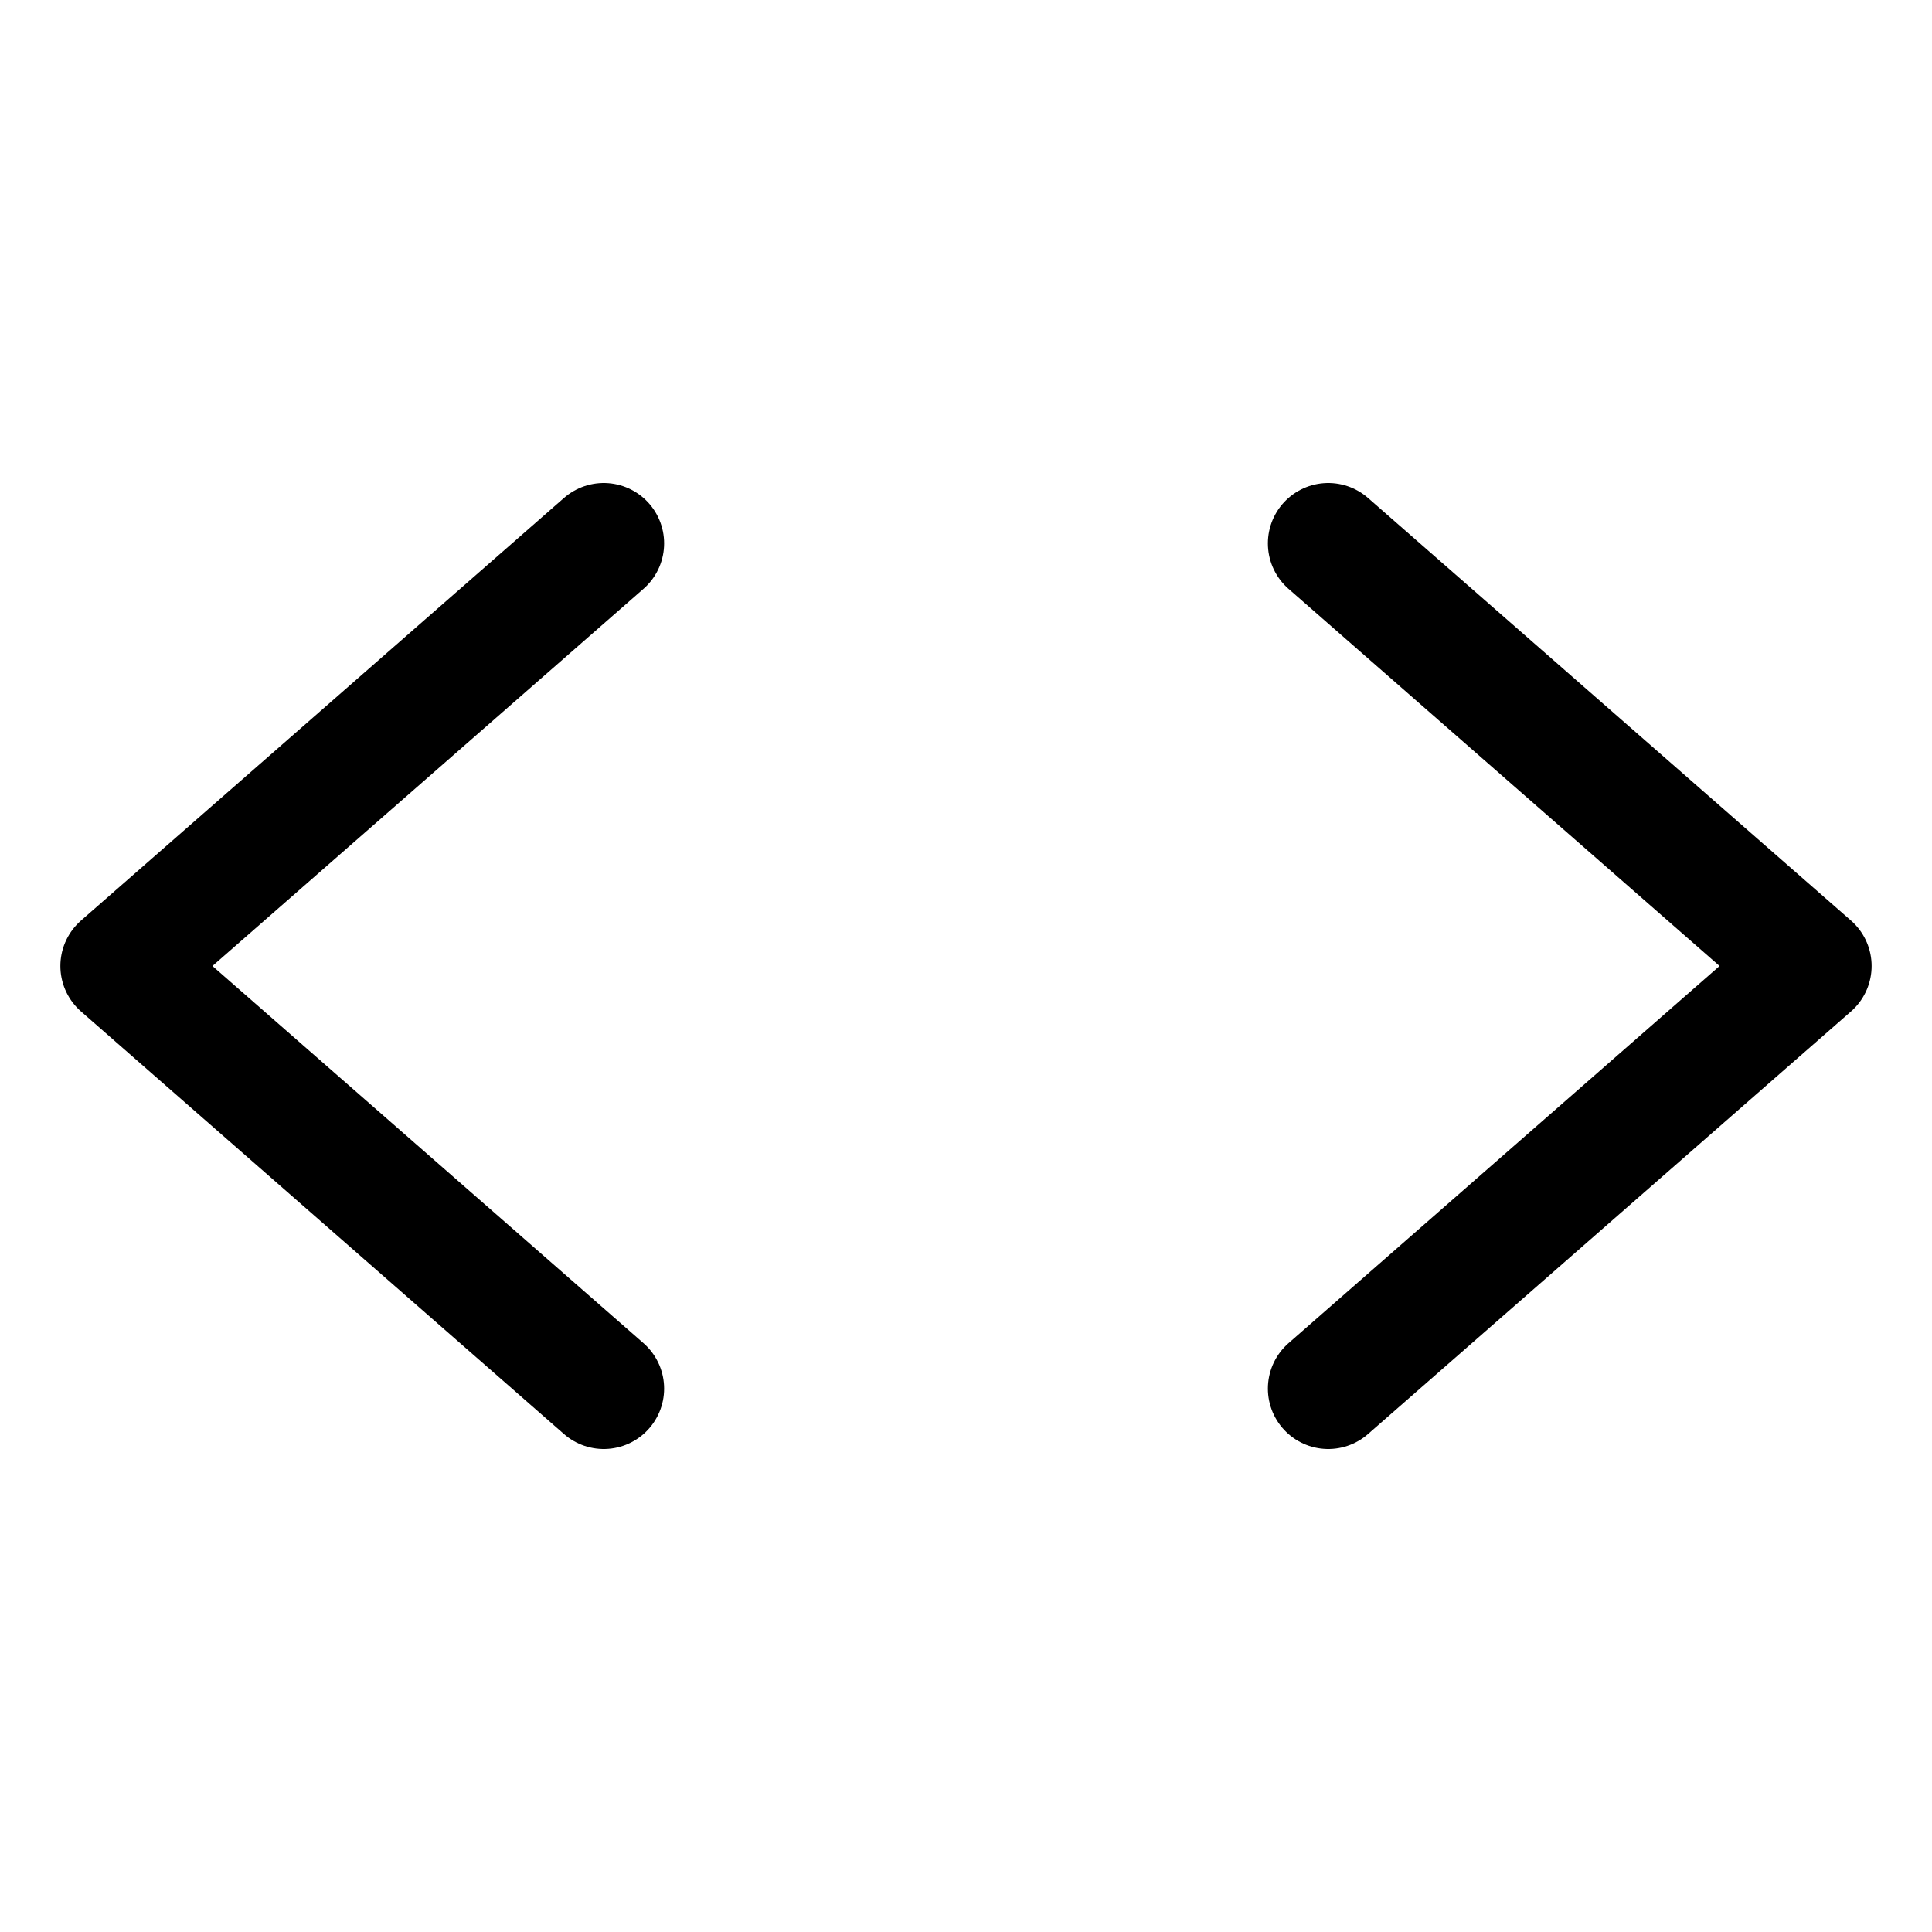
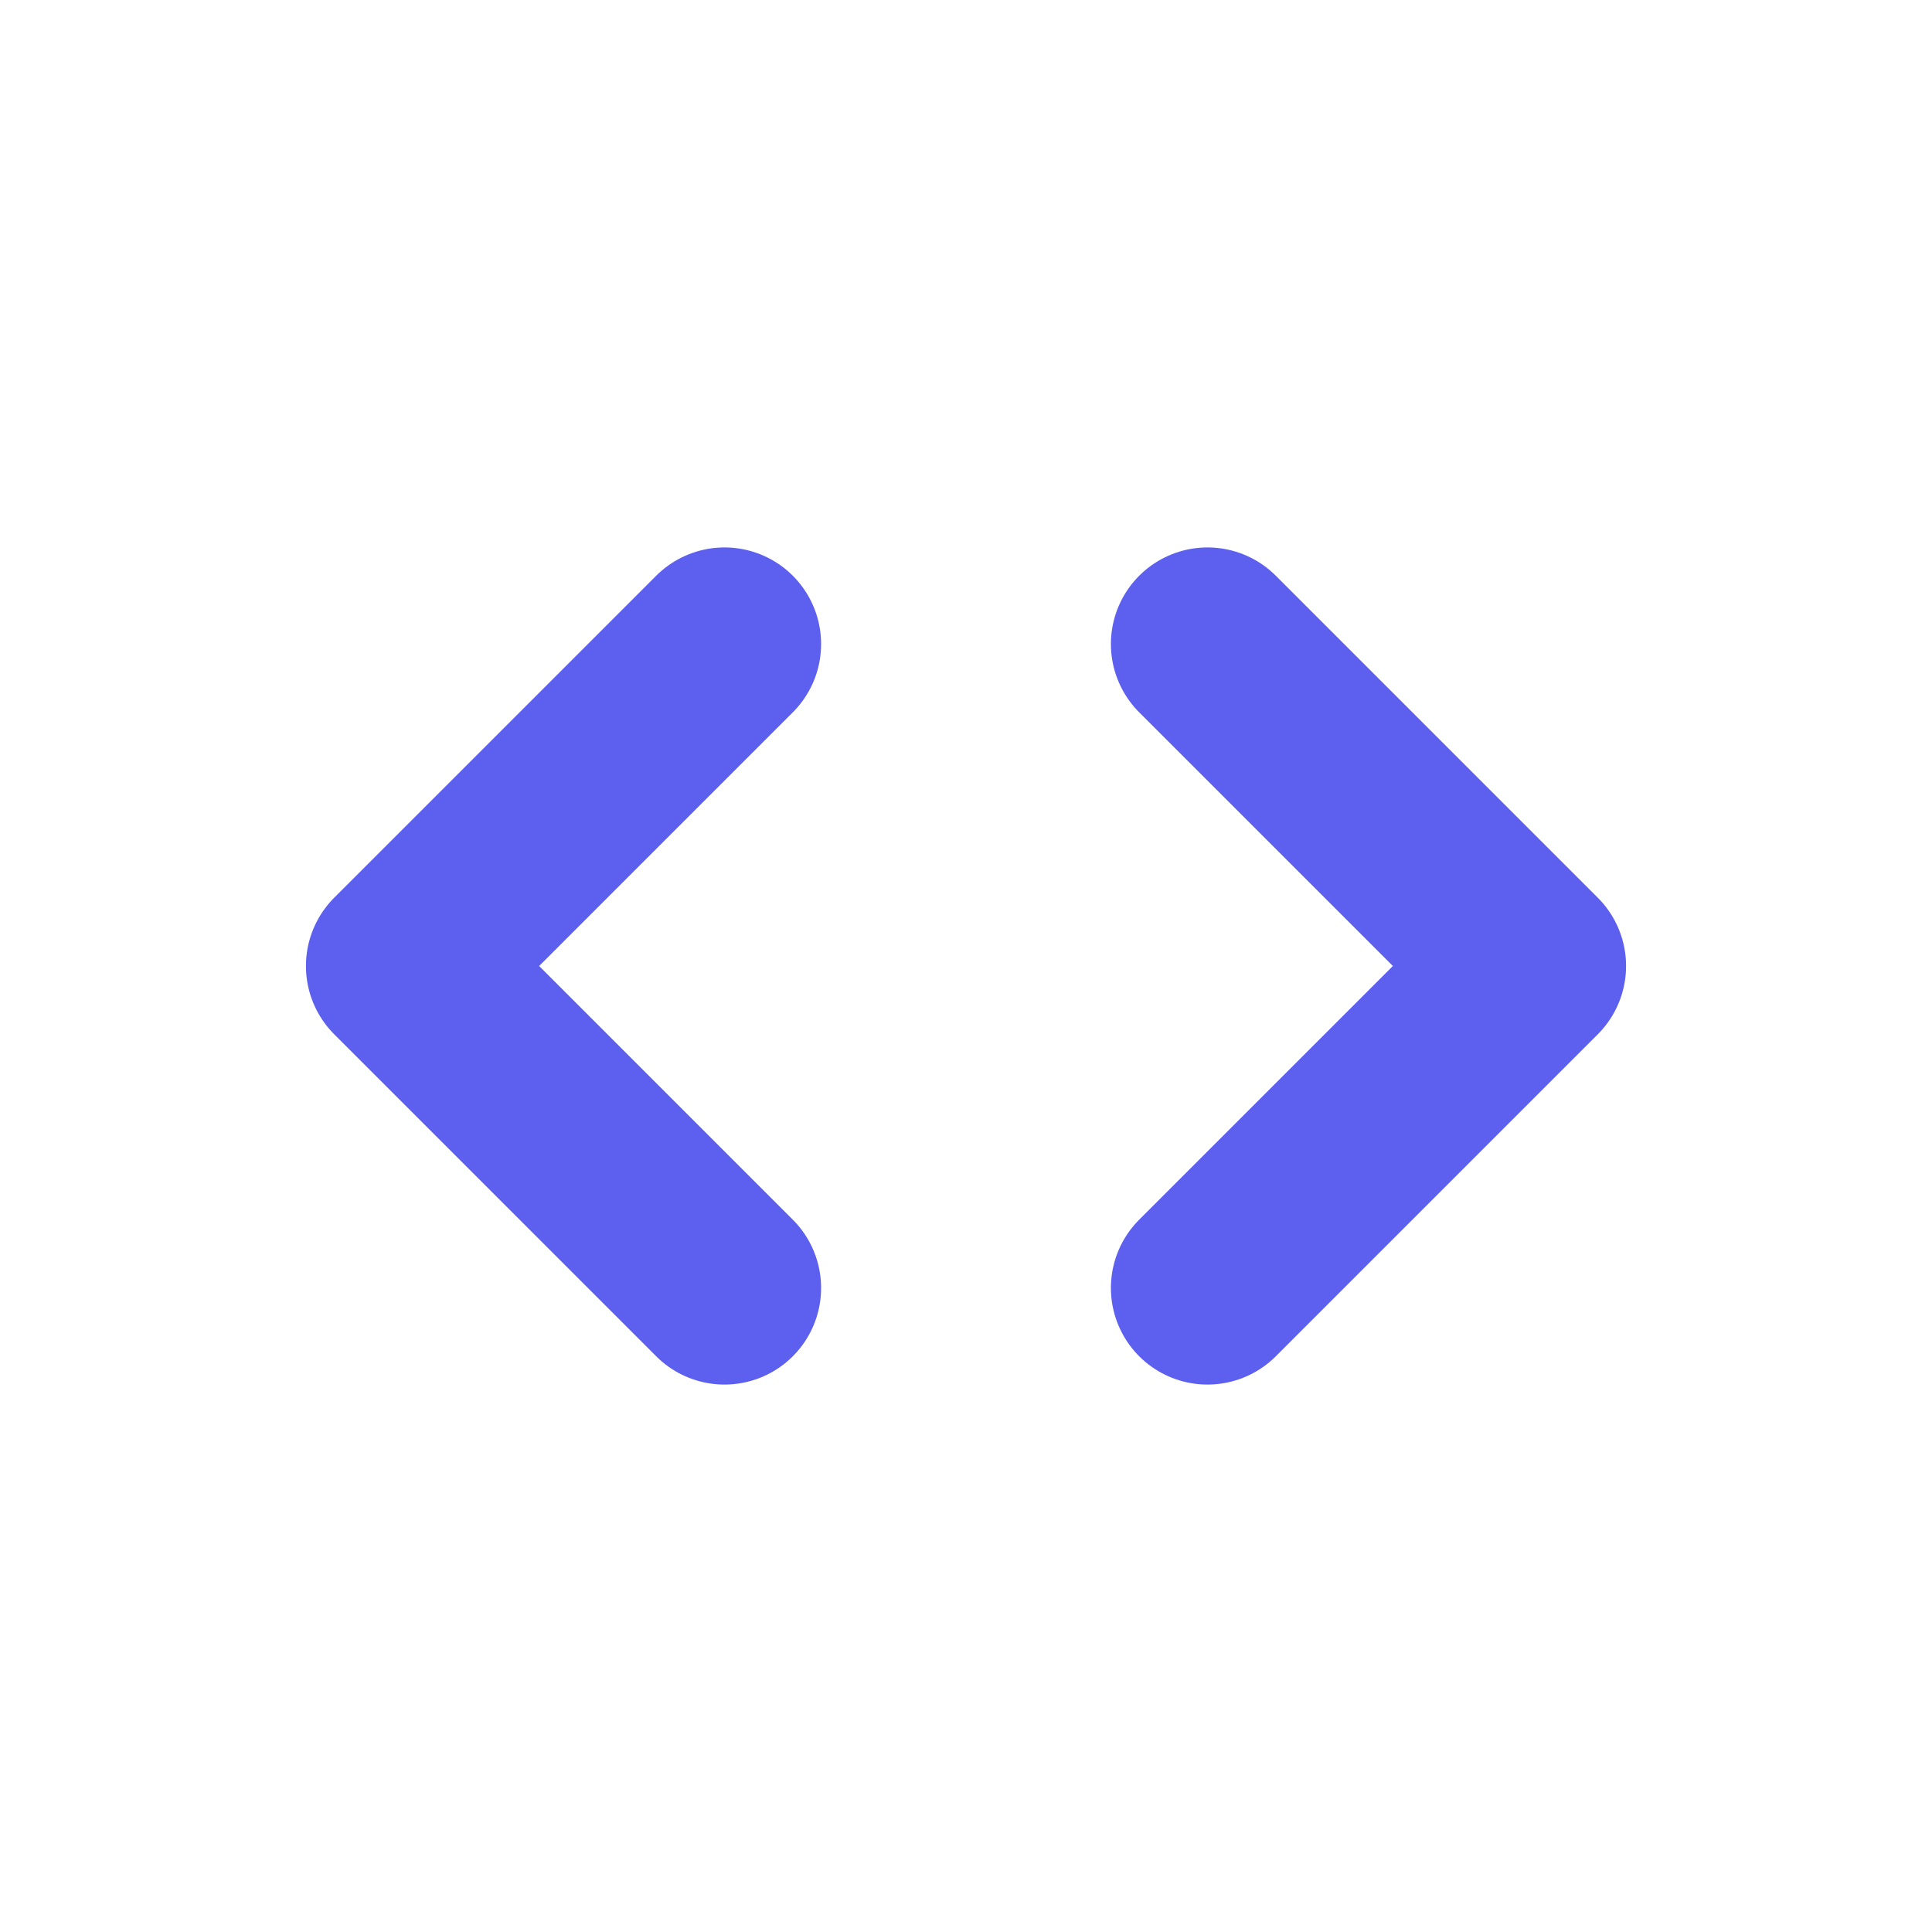
- <svg xmlns="http://www.w3.org/2000/svg" class="ionicon" viewBox="0 0 512 512">
-   <path fill="none" stroke="currentColor" stroke-linecap="round" stroke-linejoin="round" stroke-width="32" d="M160 368L32 256l128-112M352 368l128-112-128-112" />
+ <svg xmlns="http://www.w3.org/2000/svg" width="20" height="20" viewBox="0 0 20 20" fill="none">
+   <path d="M7.5 13.333L4.167 10L7.5 6.667M12.5 6.667L15.833 10L12.5 13.333" stroke="#5D5FEF" stroke-width="2" stroke-linecap="round" stroke-linejoin="round" />
</svg>
